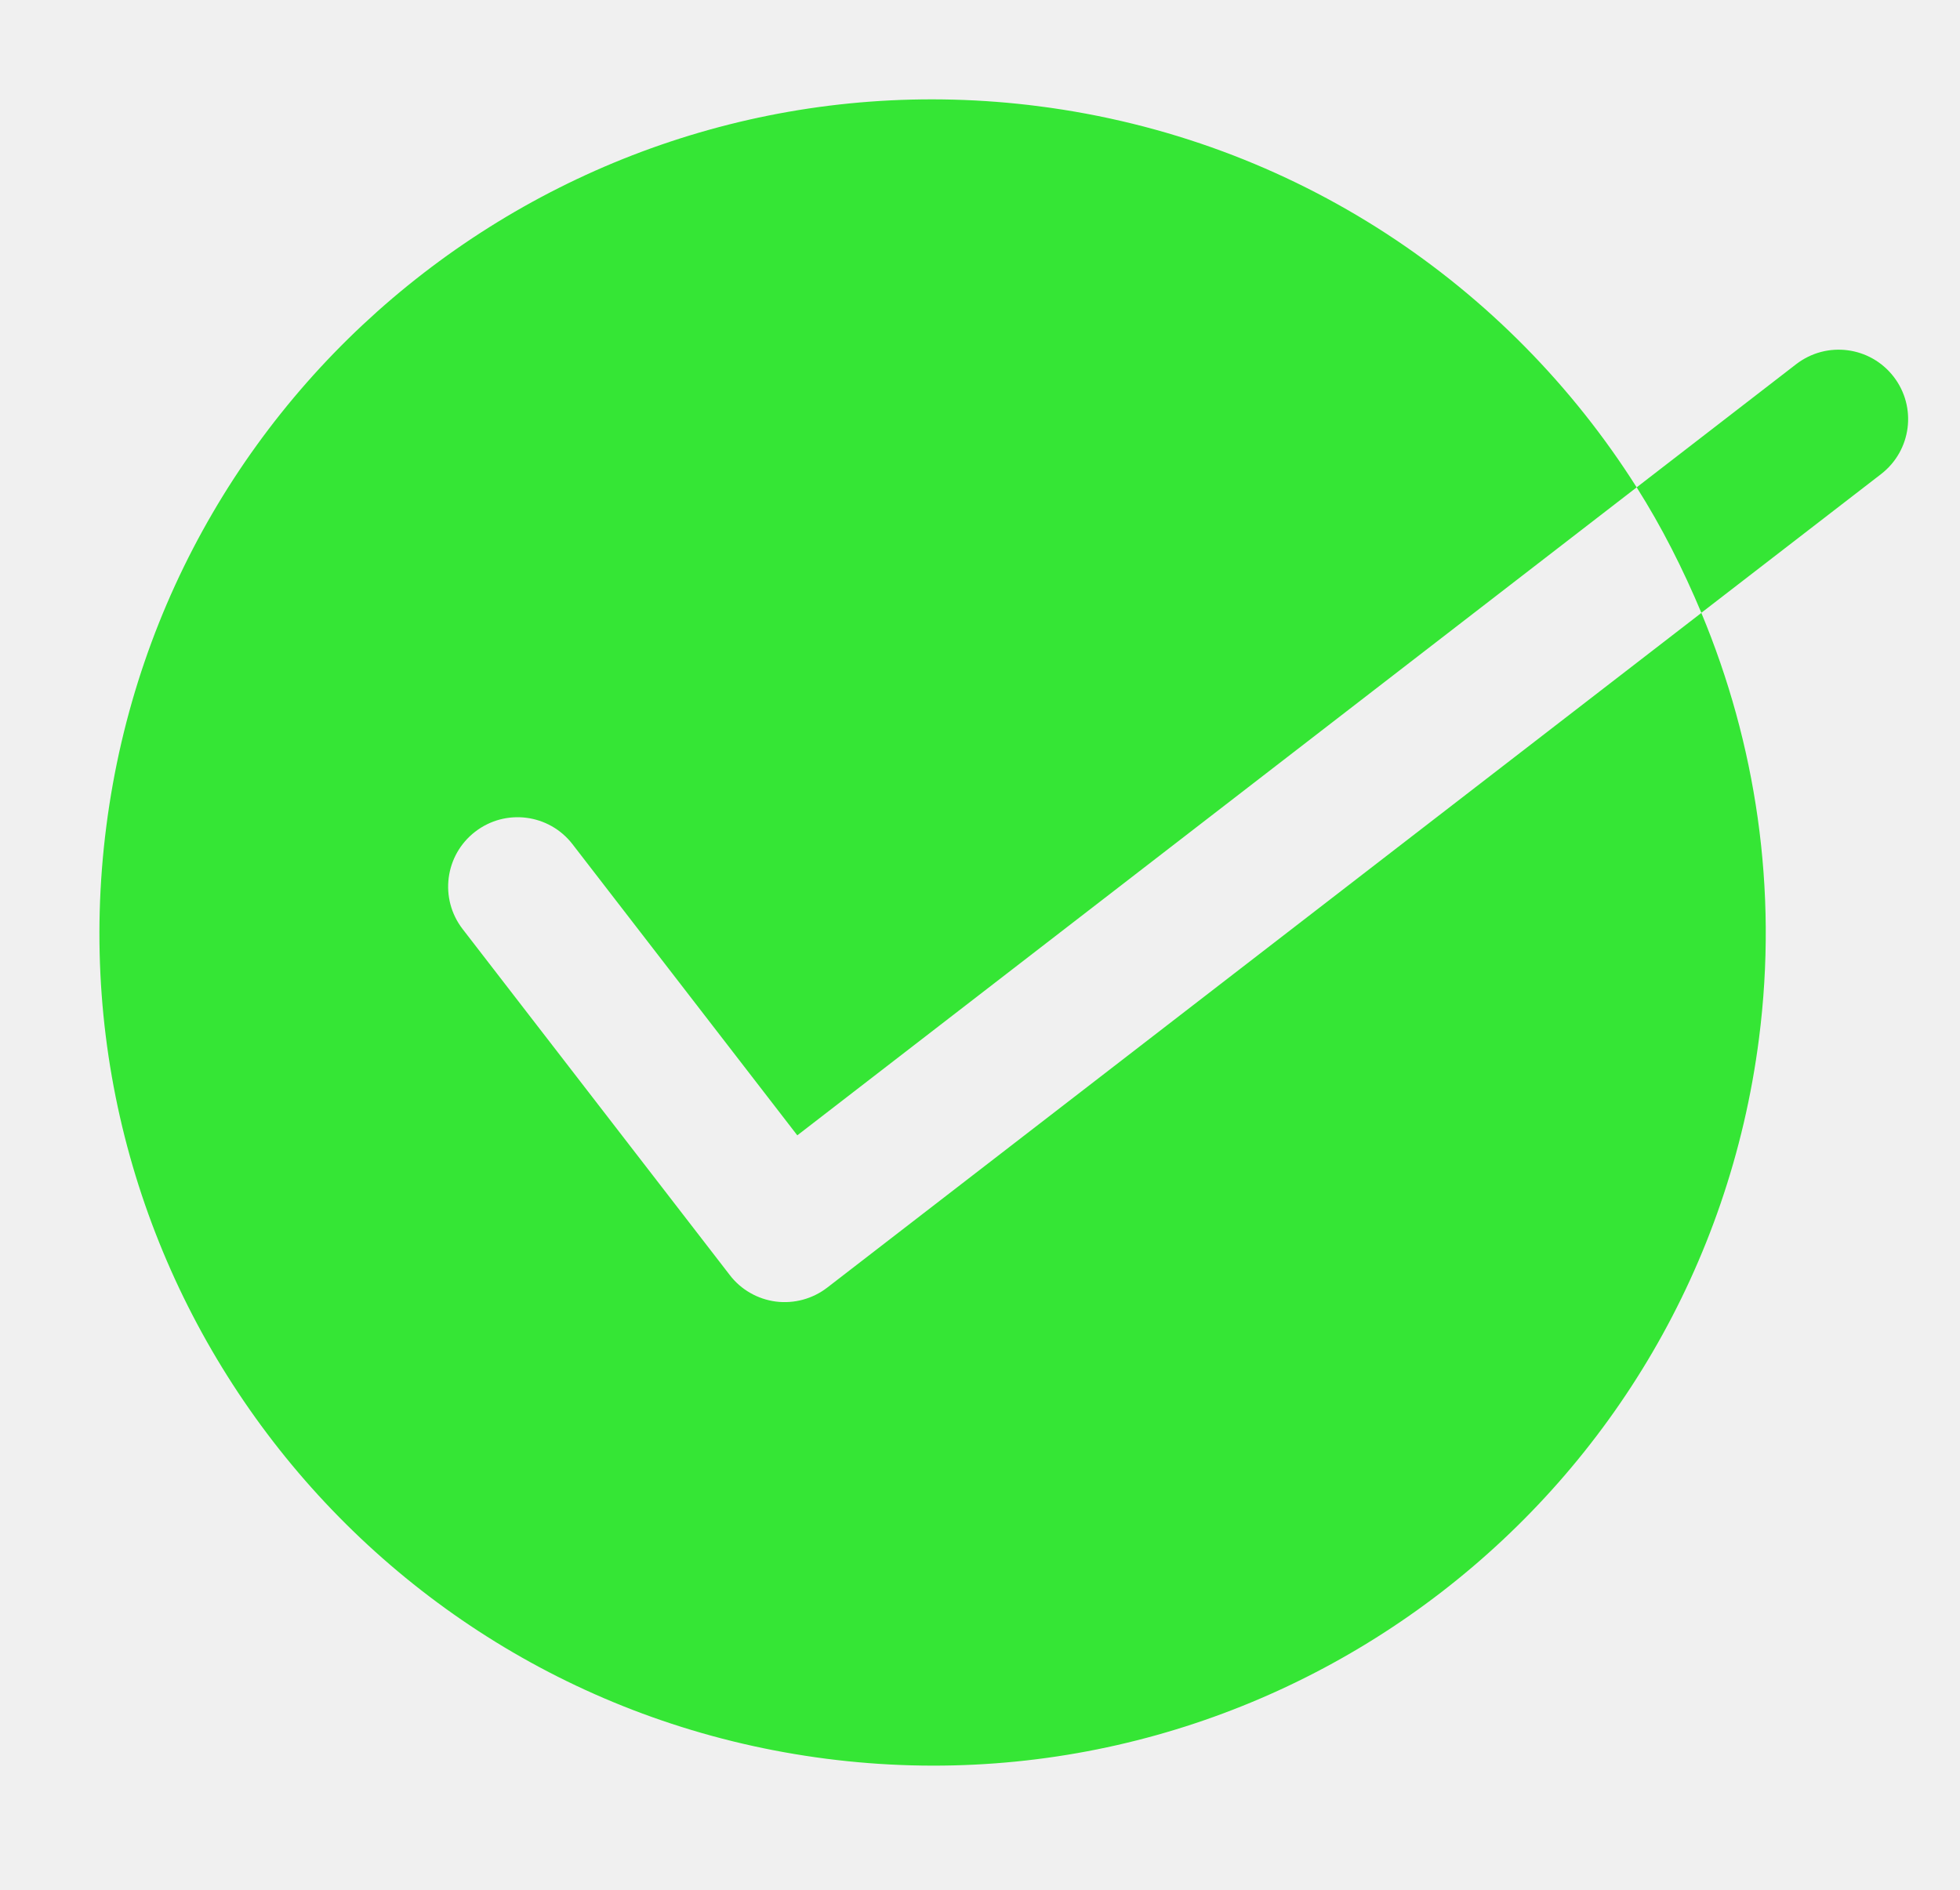
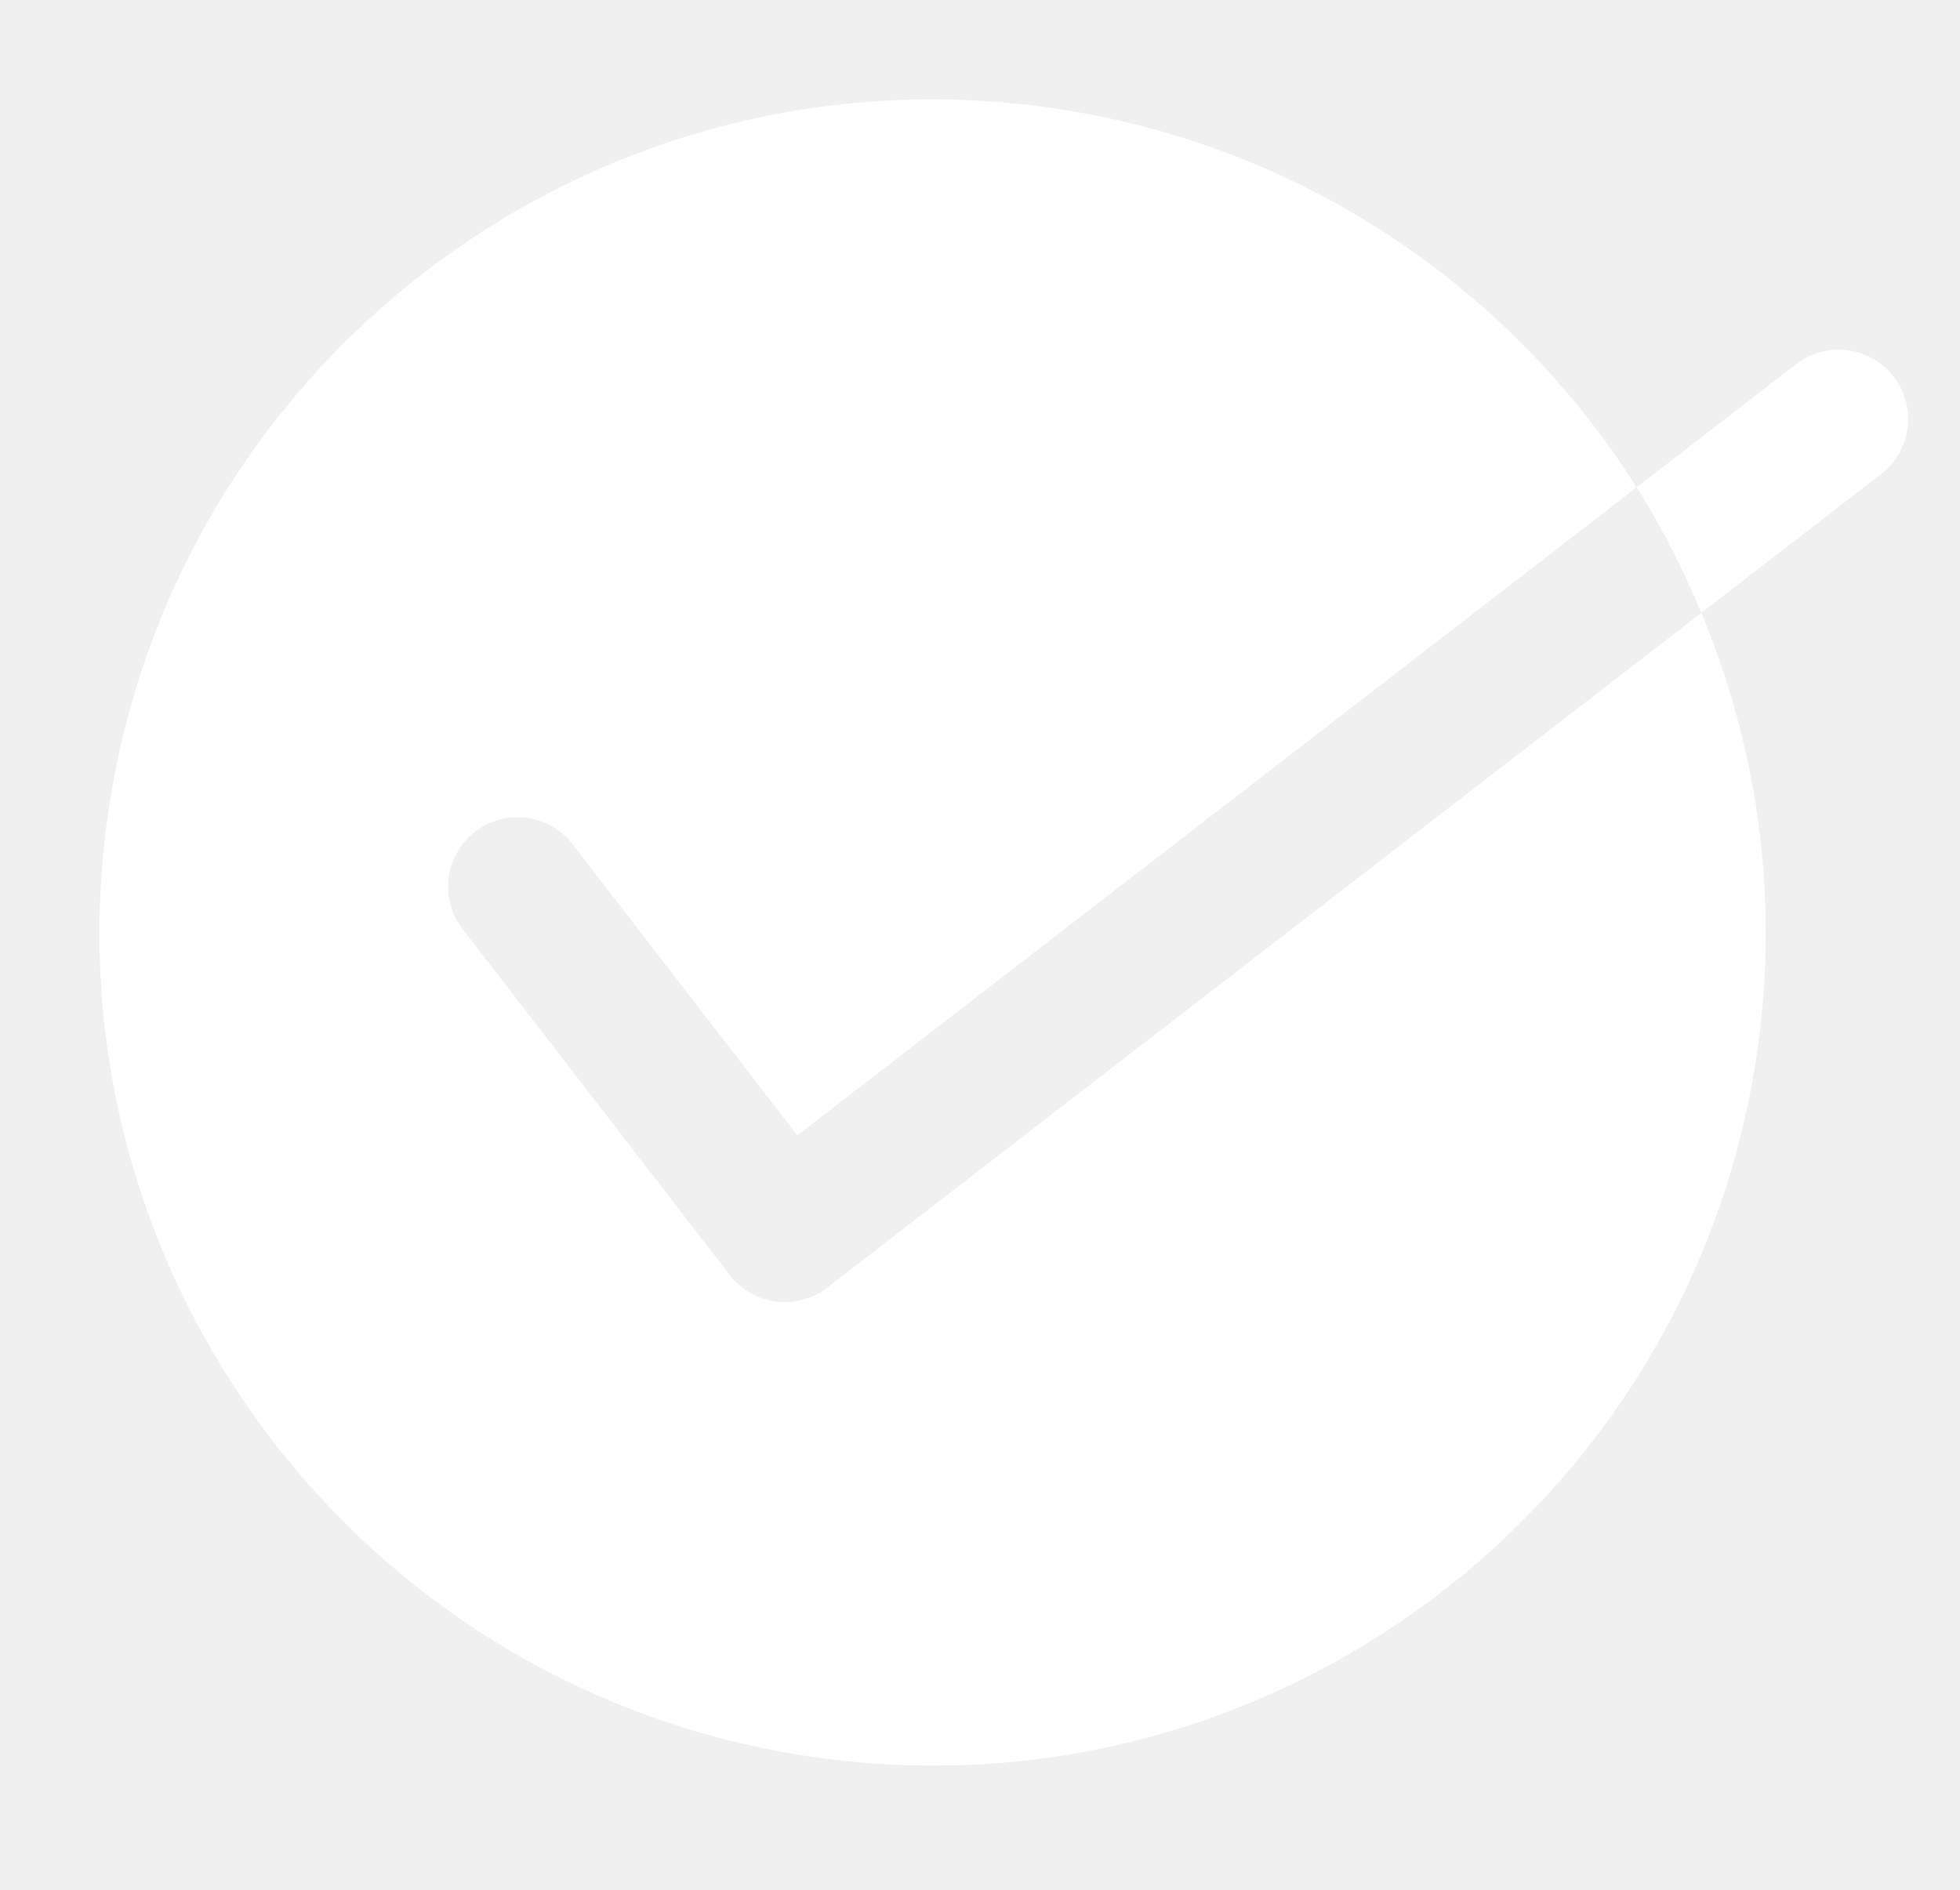
<svg xmlns="http://www.w3.org/2000/svg" width="28" height="27" viewBox="0 0 28 27" fill="none">
  <g clip-path="url(#clip0_1_1030)">
-     <path d="M14.842 1.518C8.323 0.68 2.357 5.285 1.519 11.805C0.68 18.324 5.286 24.289 11.805 25.128C18.324 25.966 24.289 21.361 25.128 14.841C25.404 12.698 25.081 10.619 24.305 8.757L11.817 18.397C11.609 18.557 11.346 18.629 11.084 18.596C10.824 18.562 10.586 18.427 10.426 18.218L6.609 13.274C6.274 12.84 6.354 12.218 6.788 11.883C7.222 11.548 7.844 11.628 8.179 12.062L11.39 16.221L23.381 6.963C21.552 4.072 18.499 1.989 14.842 1.518ZM23.381 6.963C23.74 7.529 24.044 8.132 24.305 8.755L26.873 6.773C27.307 6.437 27.387 5.816 27.052 5.382C26.716 4.948 26.095 4.868 25.66 5.203L23.381 6.963Z" fill="#35E635" />
+     <path d="M14.842 1.518C8.323 0.68 2.357 5.285 1.519 11.805C0.68 18.324 5.286 24.289 11.805 25.128C18.324 25.966 24.289 21.361 25.128 14.841C25.404 12.698 25.081 10.619 24.305 8.757L11.817 18.397C11.609 18.557 11.346 18.629 11.084 18.596C10.824 18.562 10.586 18.427 10.426 18.218L6.609 13.274C6.274 12.84 6.354 12.218 6.788 11.883C7.222 11.548 7.844 11.628 8.179 12.062L11.39 16.221L23.381 6.963C21.552 4.072 18.499 1.989 14.842 1.518ZM23.381 6.963C23.74 7.529 24.044 8.132 24.305 8.755L26.873 6.773C27.307 6.437 27.387 5.816 27.052 5.382C26.716 4.948 26.095 4.868 25.66 5.203L23.381 6.963Z" fill="#FFFFFF" />
  </g>
  <defs>
    <clipPath id="clip0_1_1030">
      <rect width="24.796" height="23.804" fill="white" transform="translate(3.03711) rotate(7.33)" />
    </clipPath>
  </defs>
</svg>
